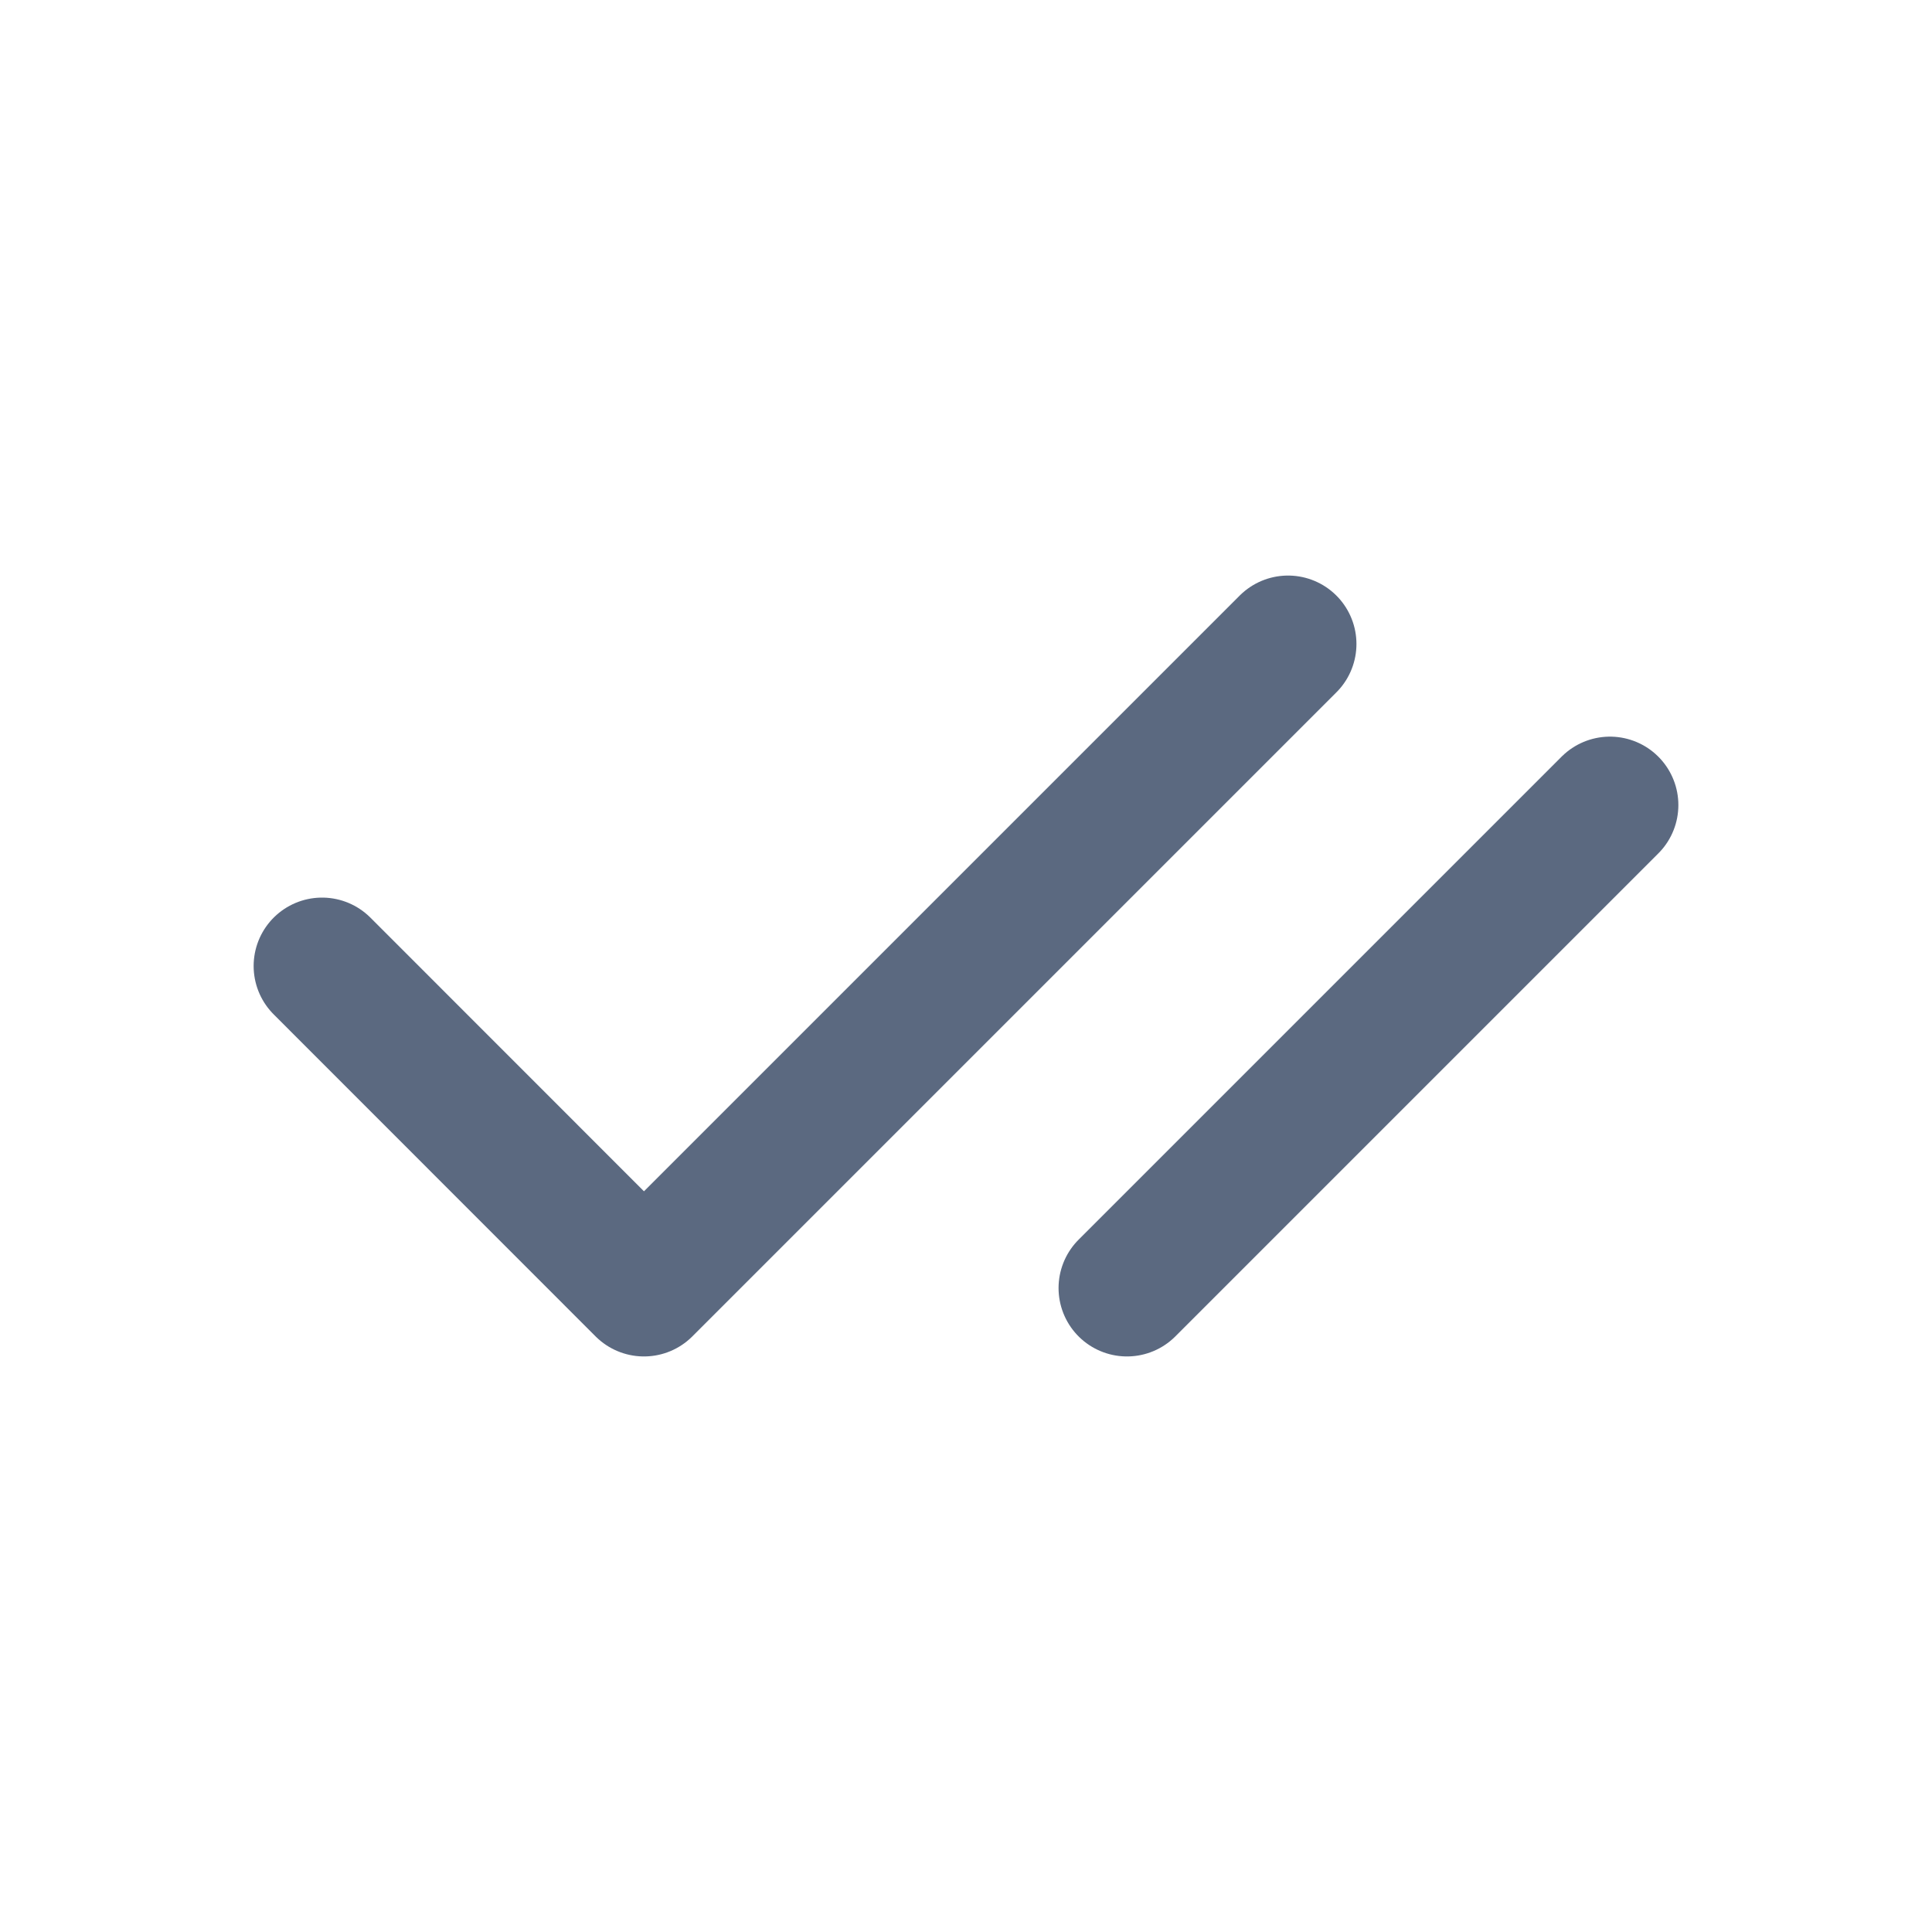
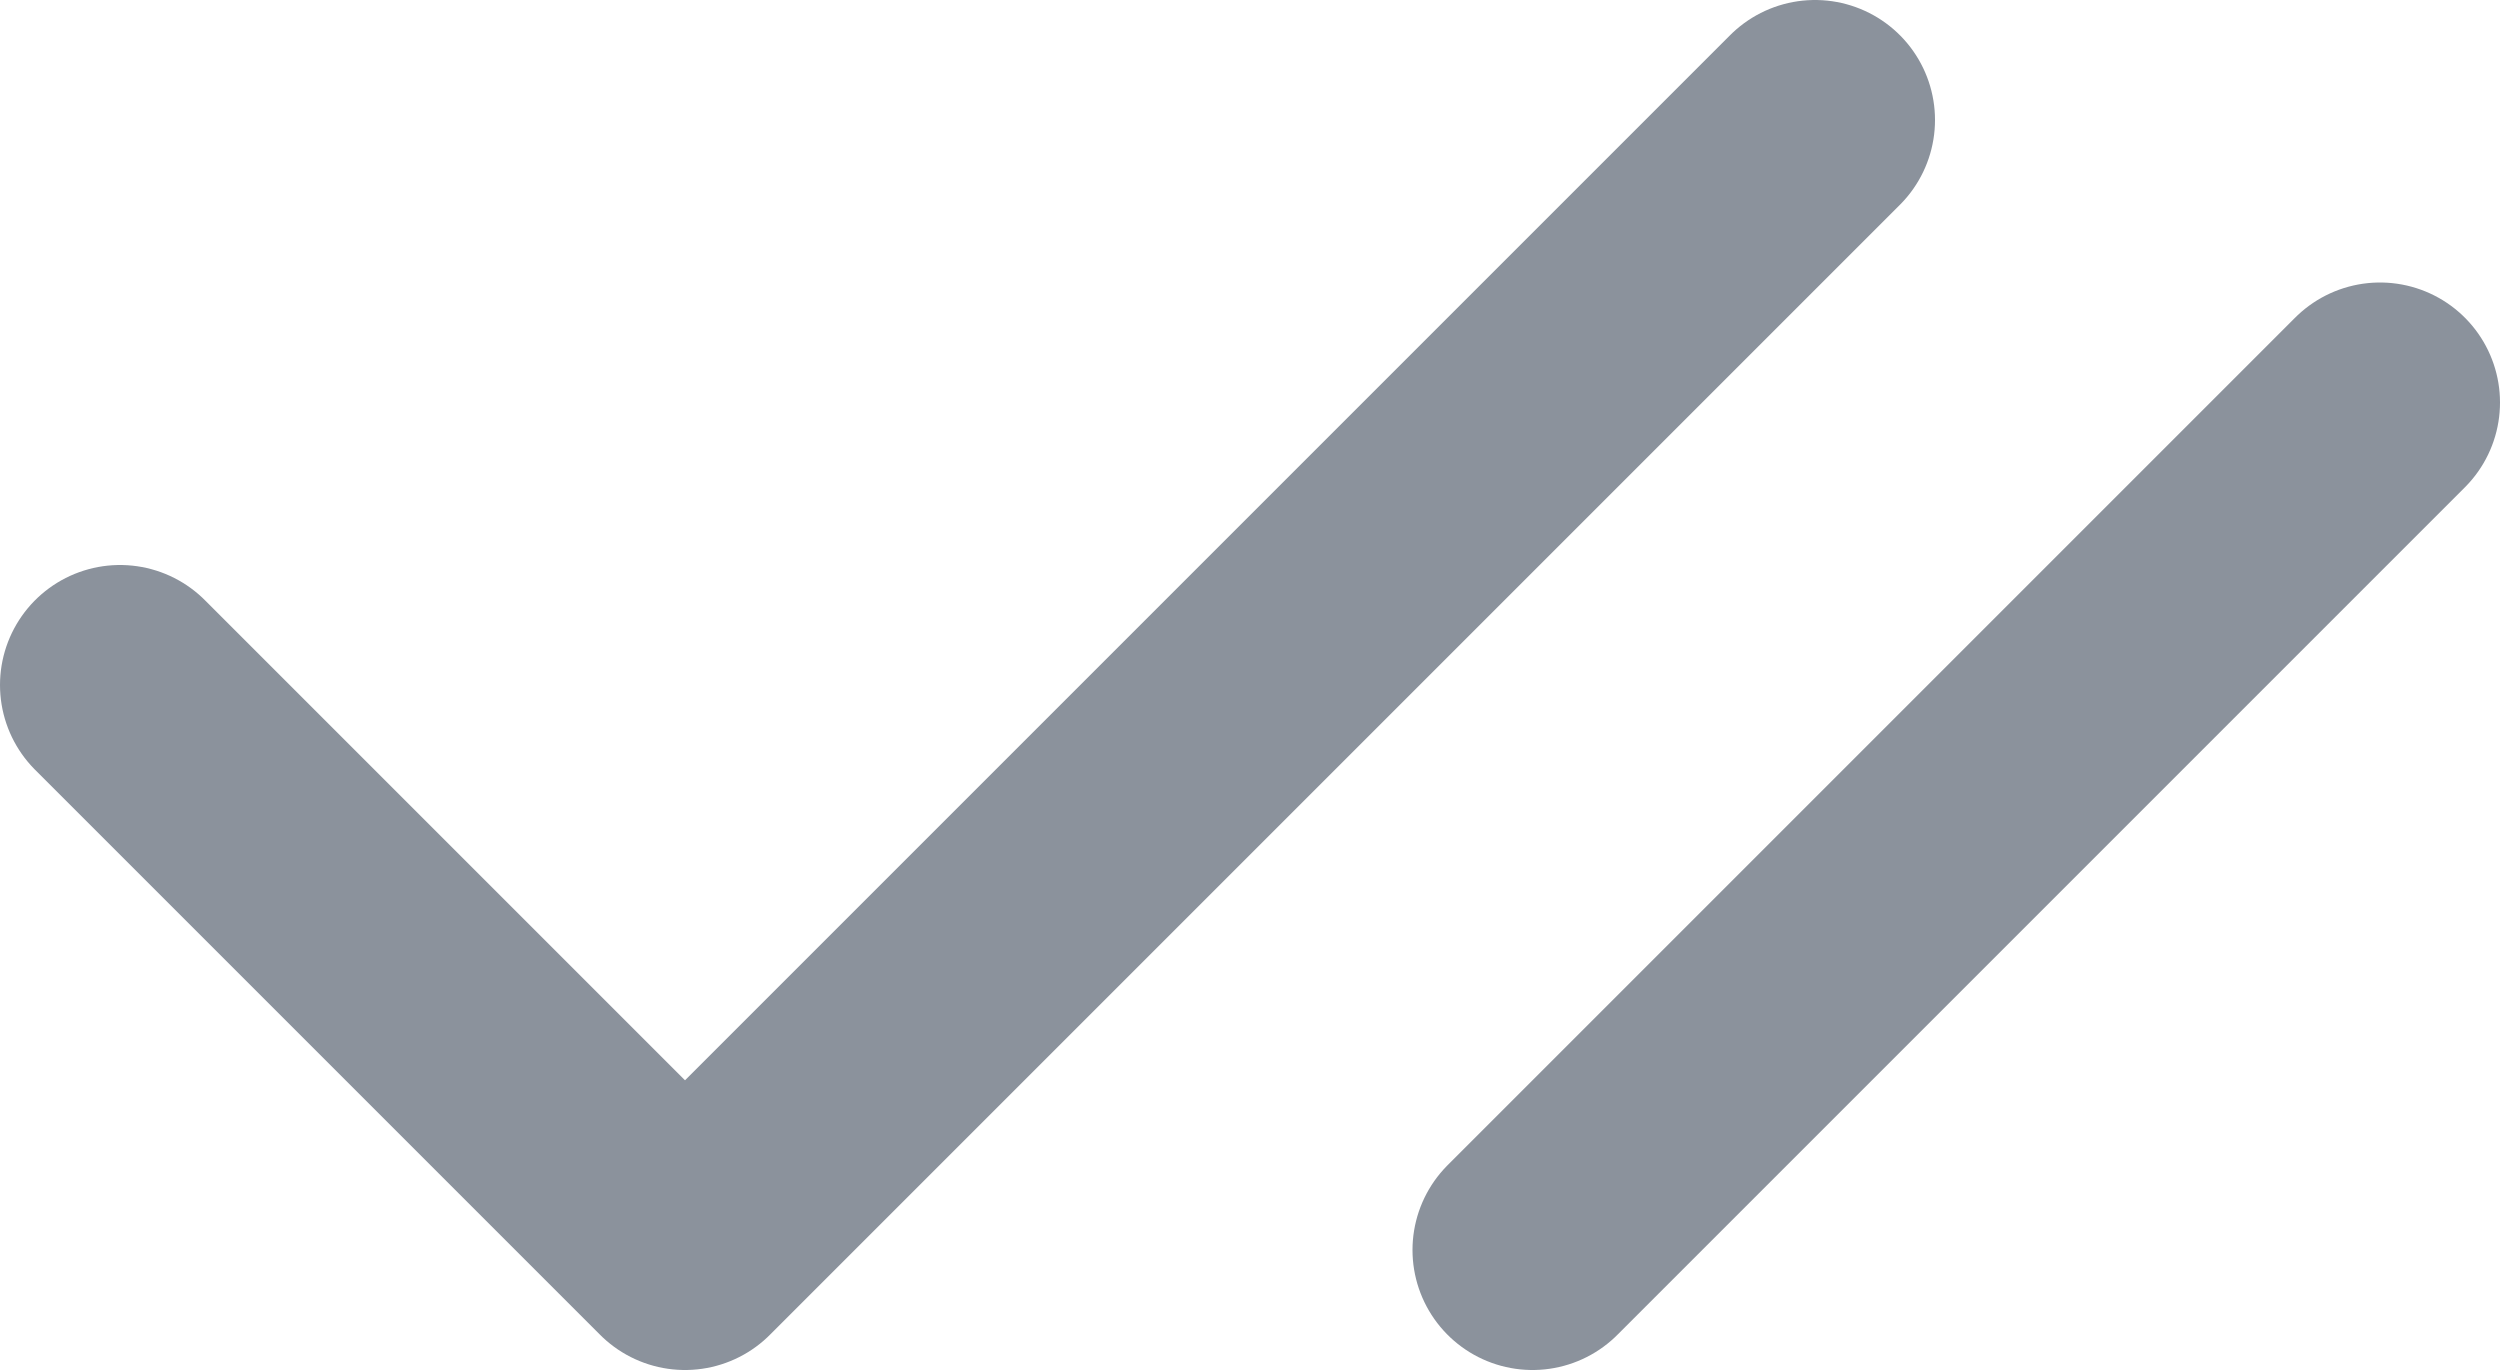
- <svg xmlns="http://www.w3.org/2000/svg" preserveAspectRatio="none" overflow="visible" style="display: block;" width="16" height="16" viewBox="0 0 16 16" fill="none">
+ <svg xmlns="http://www.w3.org/2000/svg" preserveAspectRatio="none" overflow="visible" style="display: block;" width="11.062" height="6.063" viewBox="0 0 11.062 6.063" fill="none">
  <g id="check">
-     <path id="Vector" d="M2.667 8L5.333 10.667L10.667 5.333M9.333 10.667L13.333 6.667" stroke-width="1.133" stroke-linecap="round" stroke-linejoin="round" stroke="#5B6980" />
+     <path id="Vector" d="M0.531 3.031L3.031 5.531L8.031 0.531M6.781 5.531L10.531 1.781" stroke-width="1.062" stroke-linecap="round" stroke-linejoin="round" stroke="#8B929C" />
  </g>
</svg>
